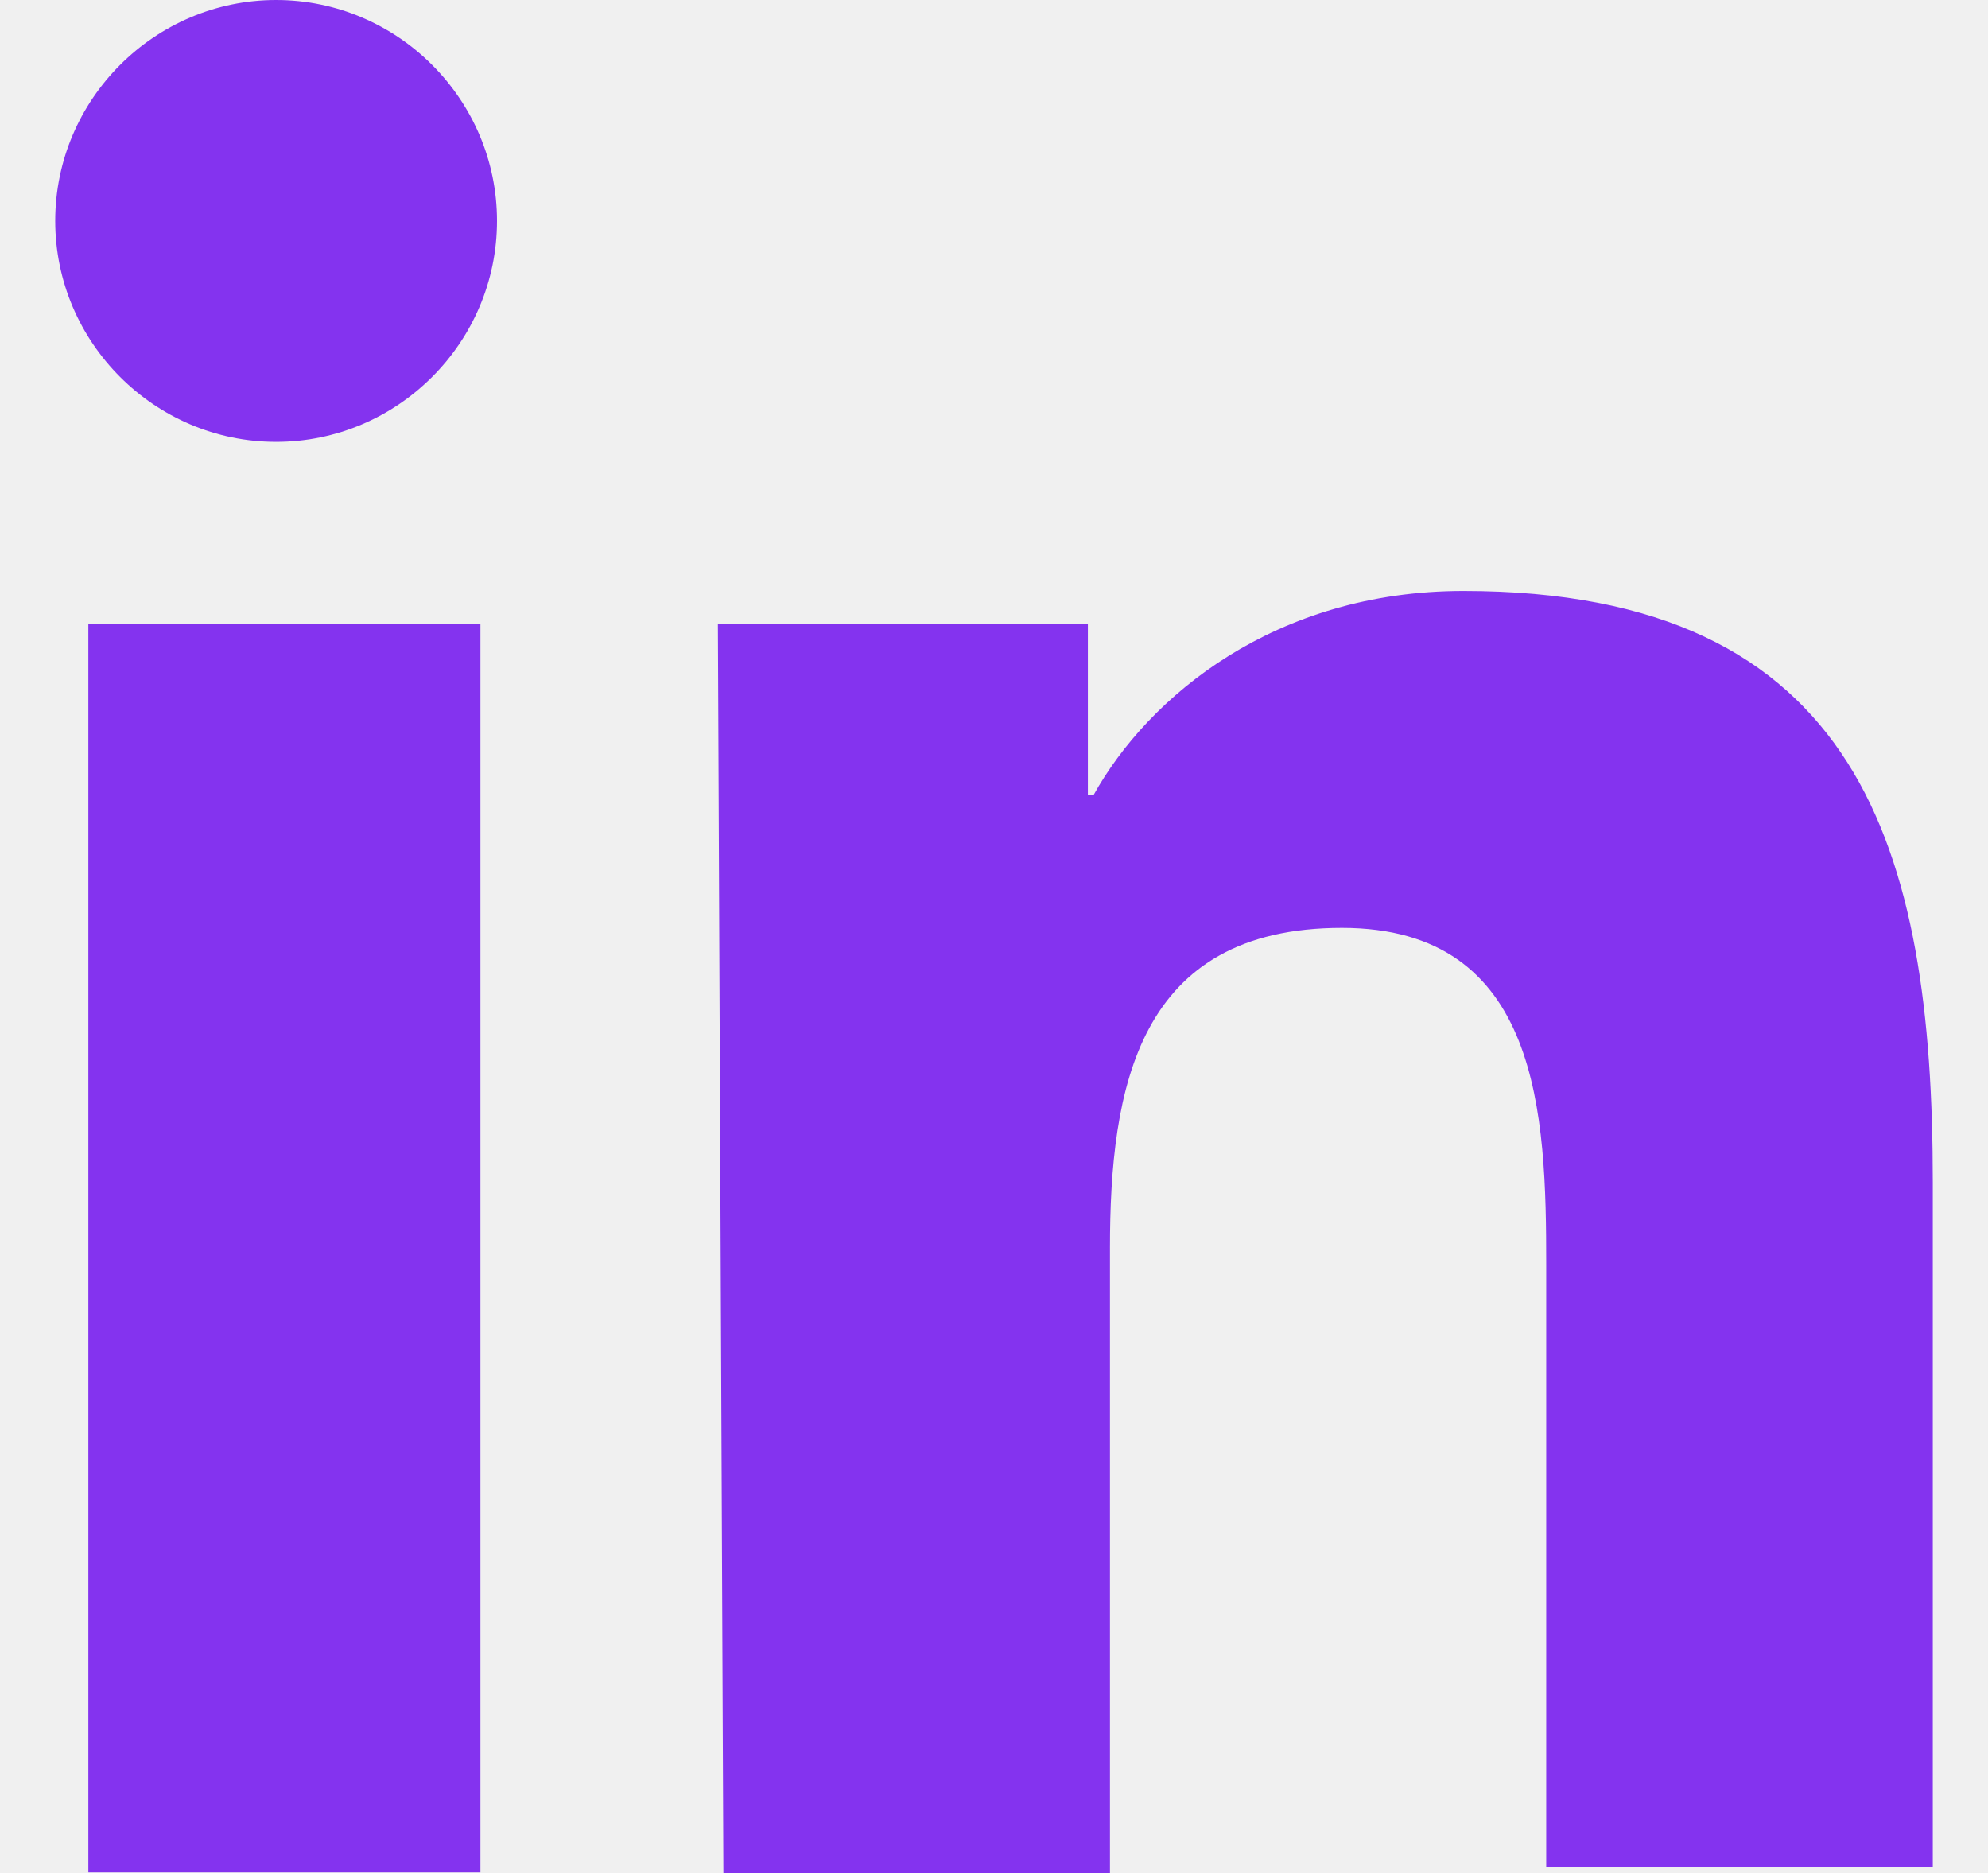
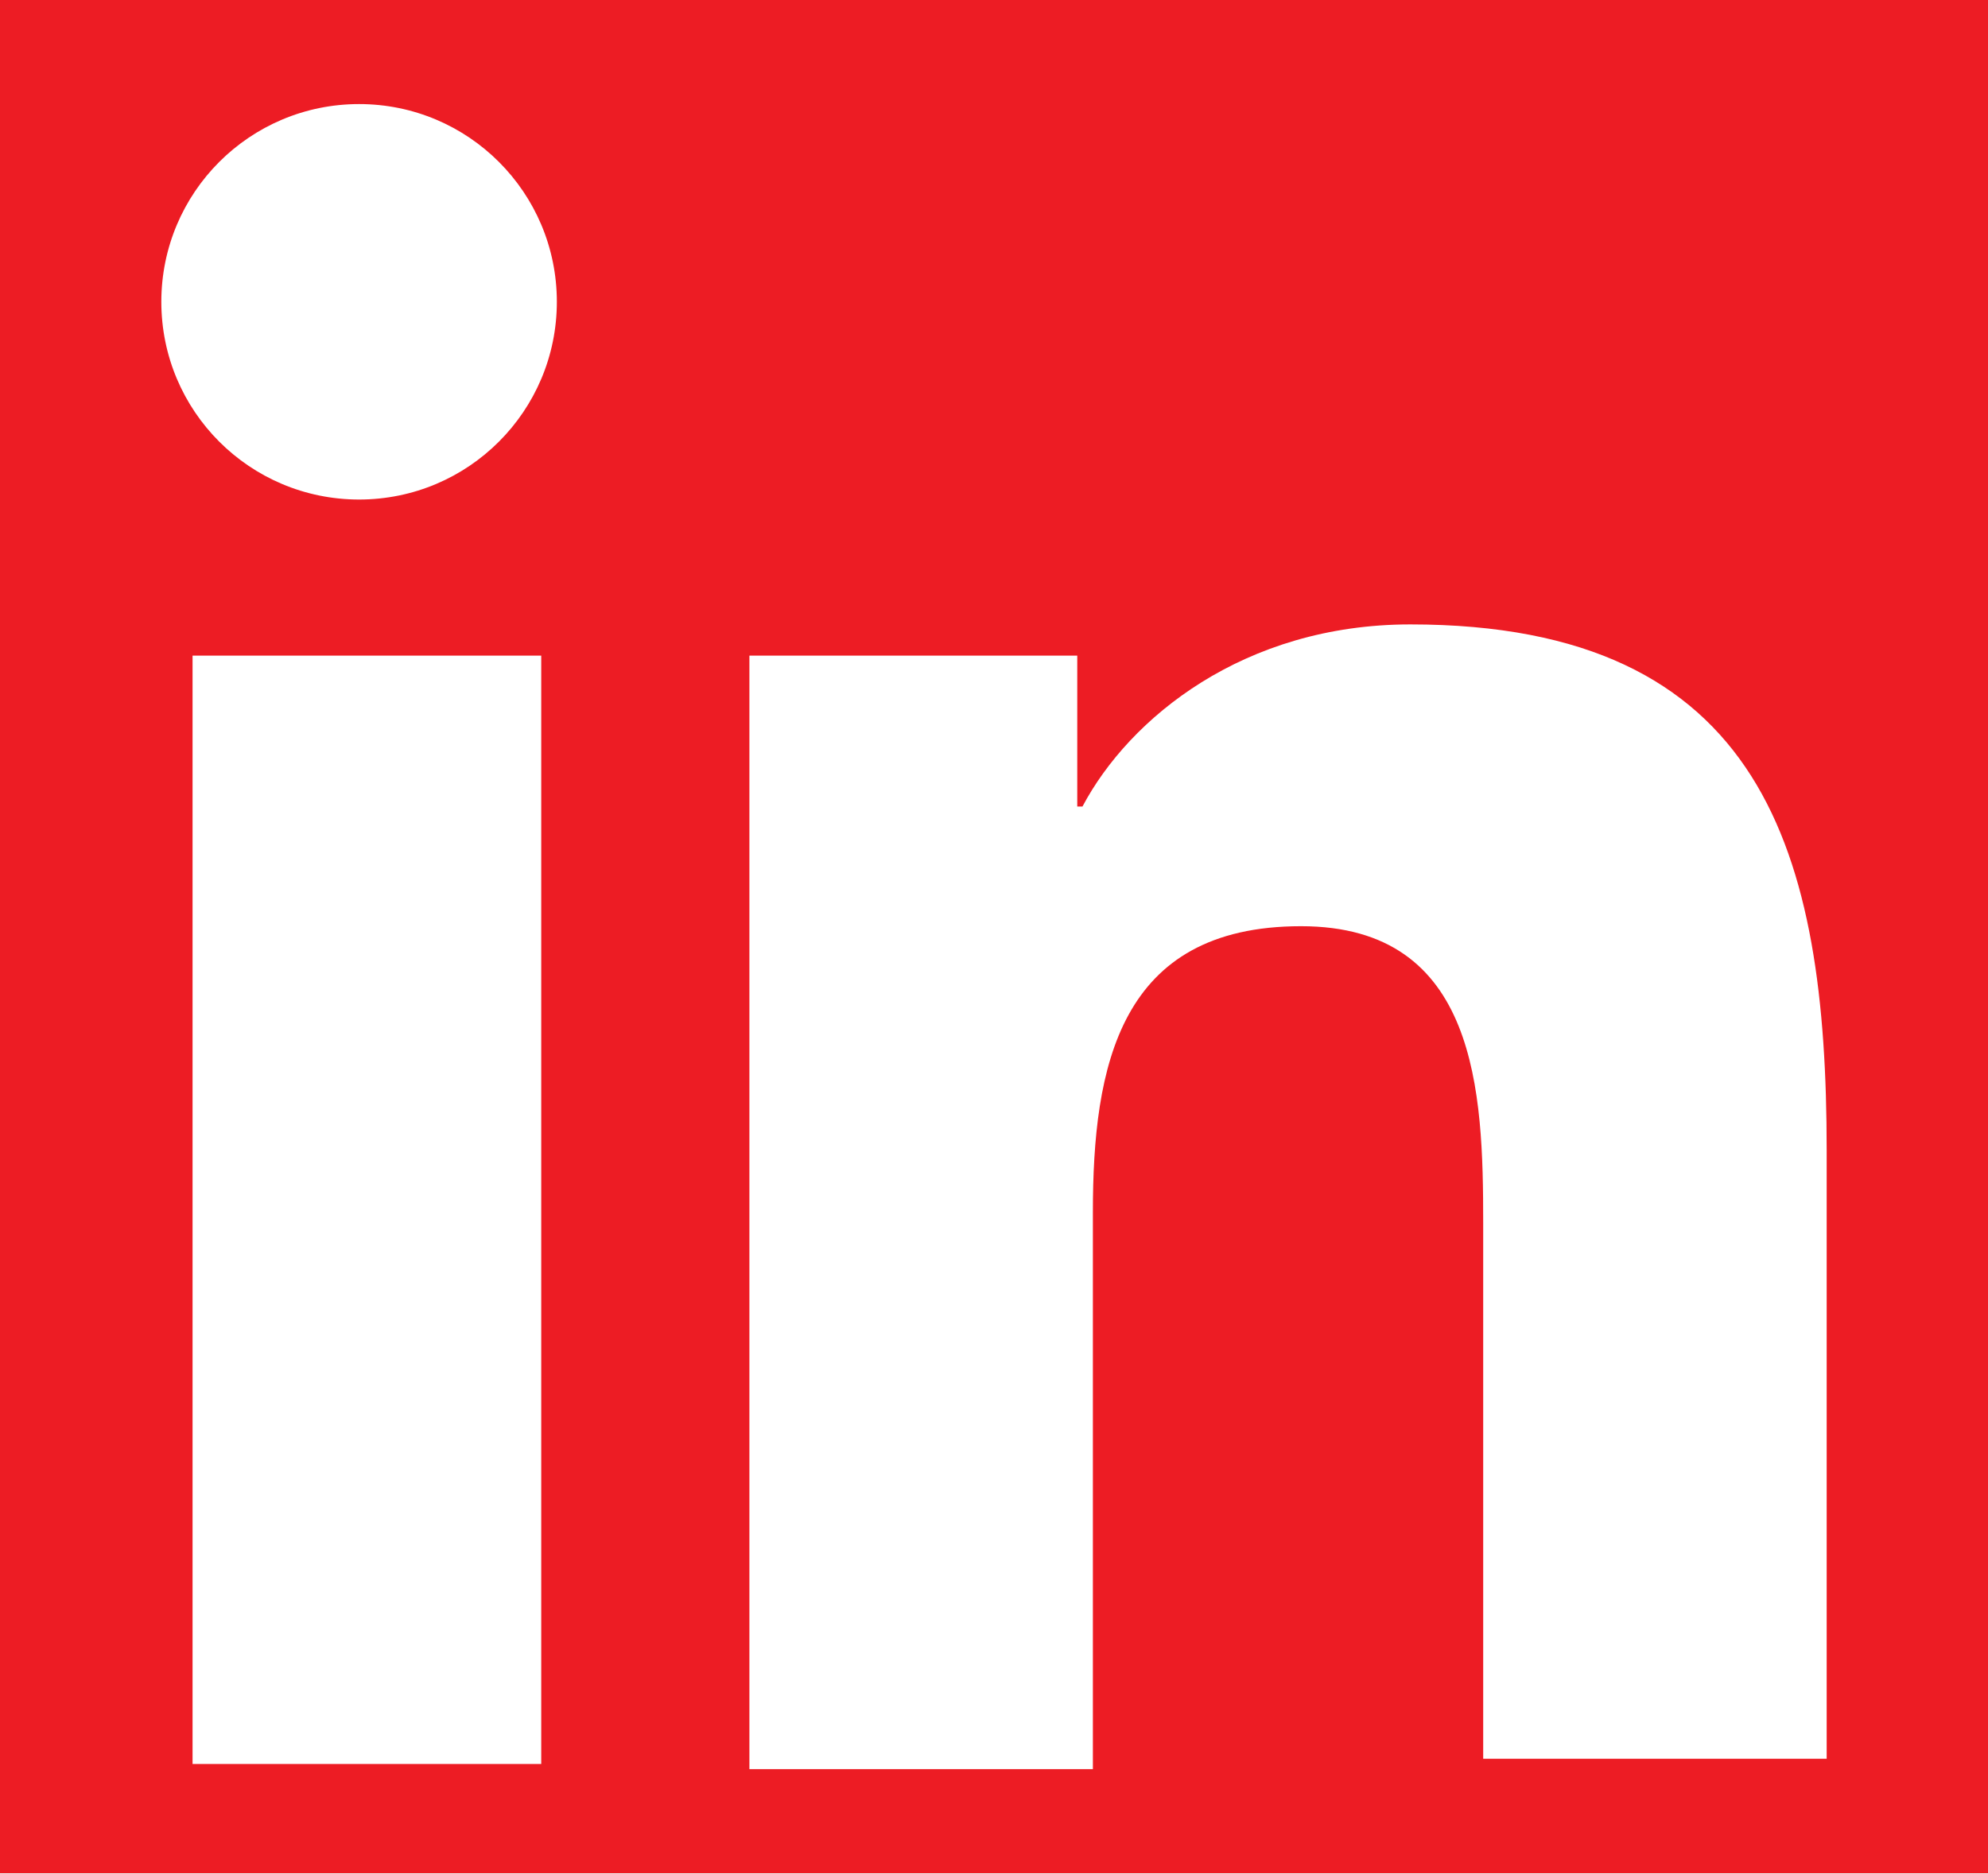
- <svg xmlns="http://www.w3.org/2000/svg" version="1.1" id="Layer_1" x="0px" y="0px" viewBox="-178.9 184 36 33.9" style="enable-background:new -178.9 184 36 33.9;" xml:space="preserve">
+ <svg xmlns="http://www.w3.org/2000/svg" version="1.1" id="Layer_1" x="0px" y="0px" viewBox="-288 379 38.2 36" style="enable-background:new -288 379 38.2 36;" xml:space="preserve">
  <style type="text/css">
- 	.st0{fill:#8433EF;}
+ 	.st0{fill:#ED1C24;}
+ 	.st1{fill:#FFFFFF;}
</style>
+   <rect x="-288" y="379" class="st0" width="38.2" height="36" />
  <g>
-     <path class="st0" d="M-177.3,195.3h7.1v22.6h-7.1V195.3z M-173.9,184c2.2,0,4,1.8,4,4s-1.8,4-4,4c-2.2,0-4-1.8-4-4   S-176.1,184-173.9,184" />
-     <path class="st0" d="M-165.9,195.3h6.7v3.1h0.1c1-1.8,3.3-3.7,6.7-3.7c7.2,0,8.5,4.7,8.5,10.7v12.4h-7v-10.9c0-2.7-0.1-6.1-3.7-6.1   c-3.7,0-4.2,2.9-4.2,5.8V218h-7L-165.9,195.3L-165.9,195.3z" />
+     <path class="st1" d="M-284.3,391.6h6.7v21.3h-6.7V391.6z M-281.1,381c2.1,0,3.8,1.7,3.8,3.8s-1.7,3.8-3.8,3.8s-3.8-1.7-3.8-3.8   S-283.2,381-281.1,381" />
+     <path class="st1" d="M-273.6,391.6h6.3v2.9h0.1c0.9-1.7,3.1-3.5,6.3-3.5c6.8,0,8,4.4,8,10.1v11.7h-6.6v-10.3c0-2.5-0.1-5.7-3.5-5.7   c-3.5,0-4,2.7-4,5.5V413h-6.6L-273.6,391.6L-273.6,391.6z" />
  </g>
</svg>
